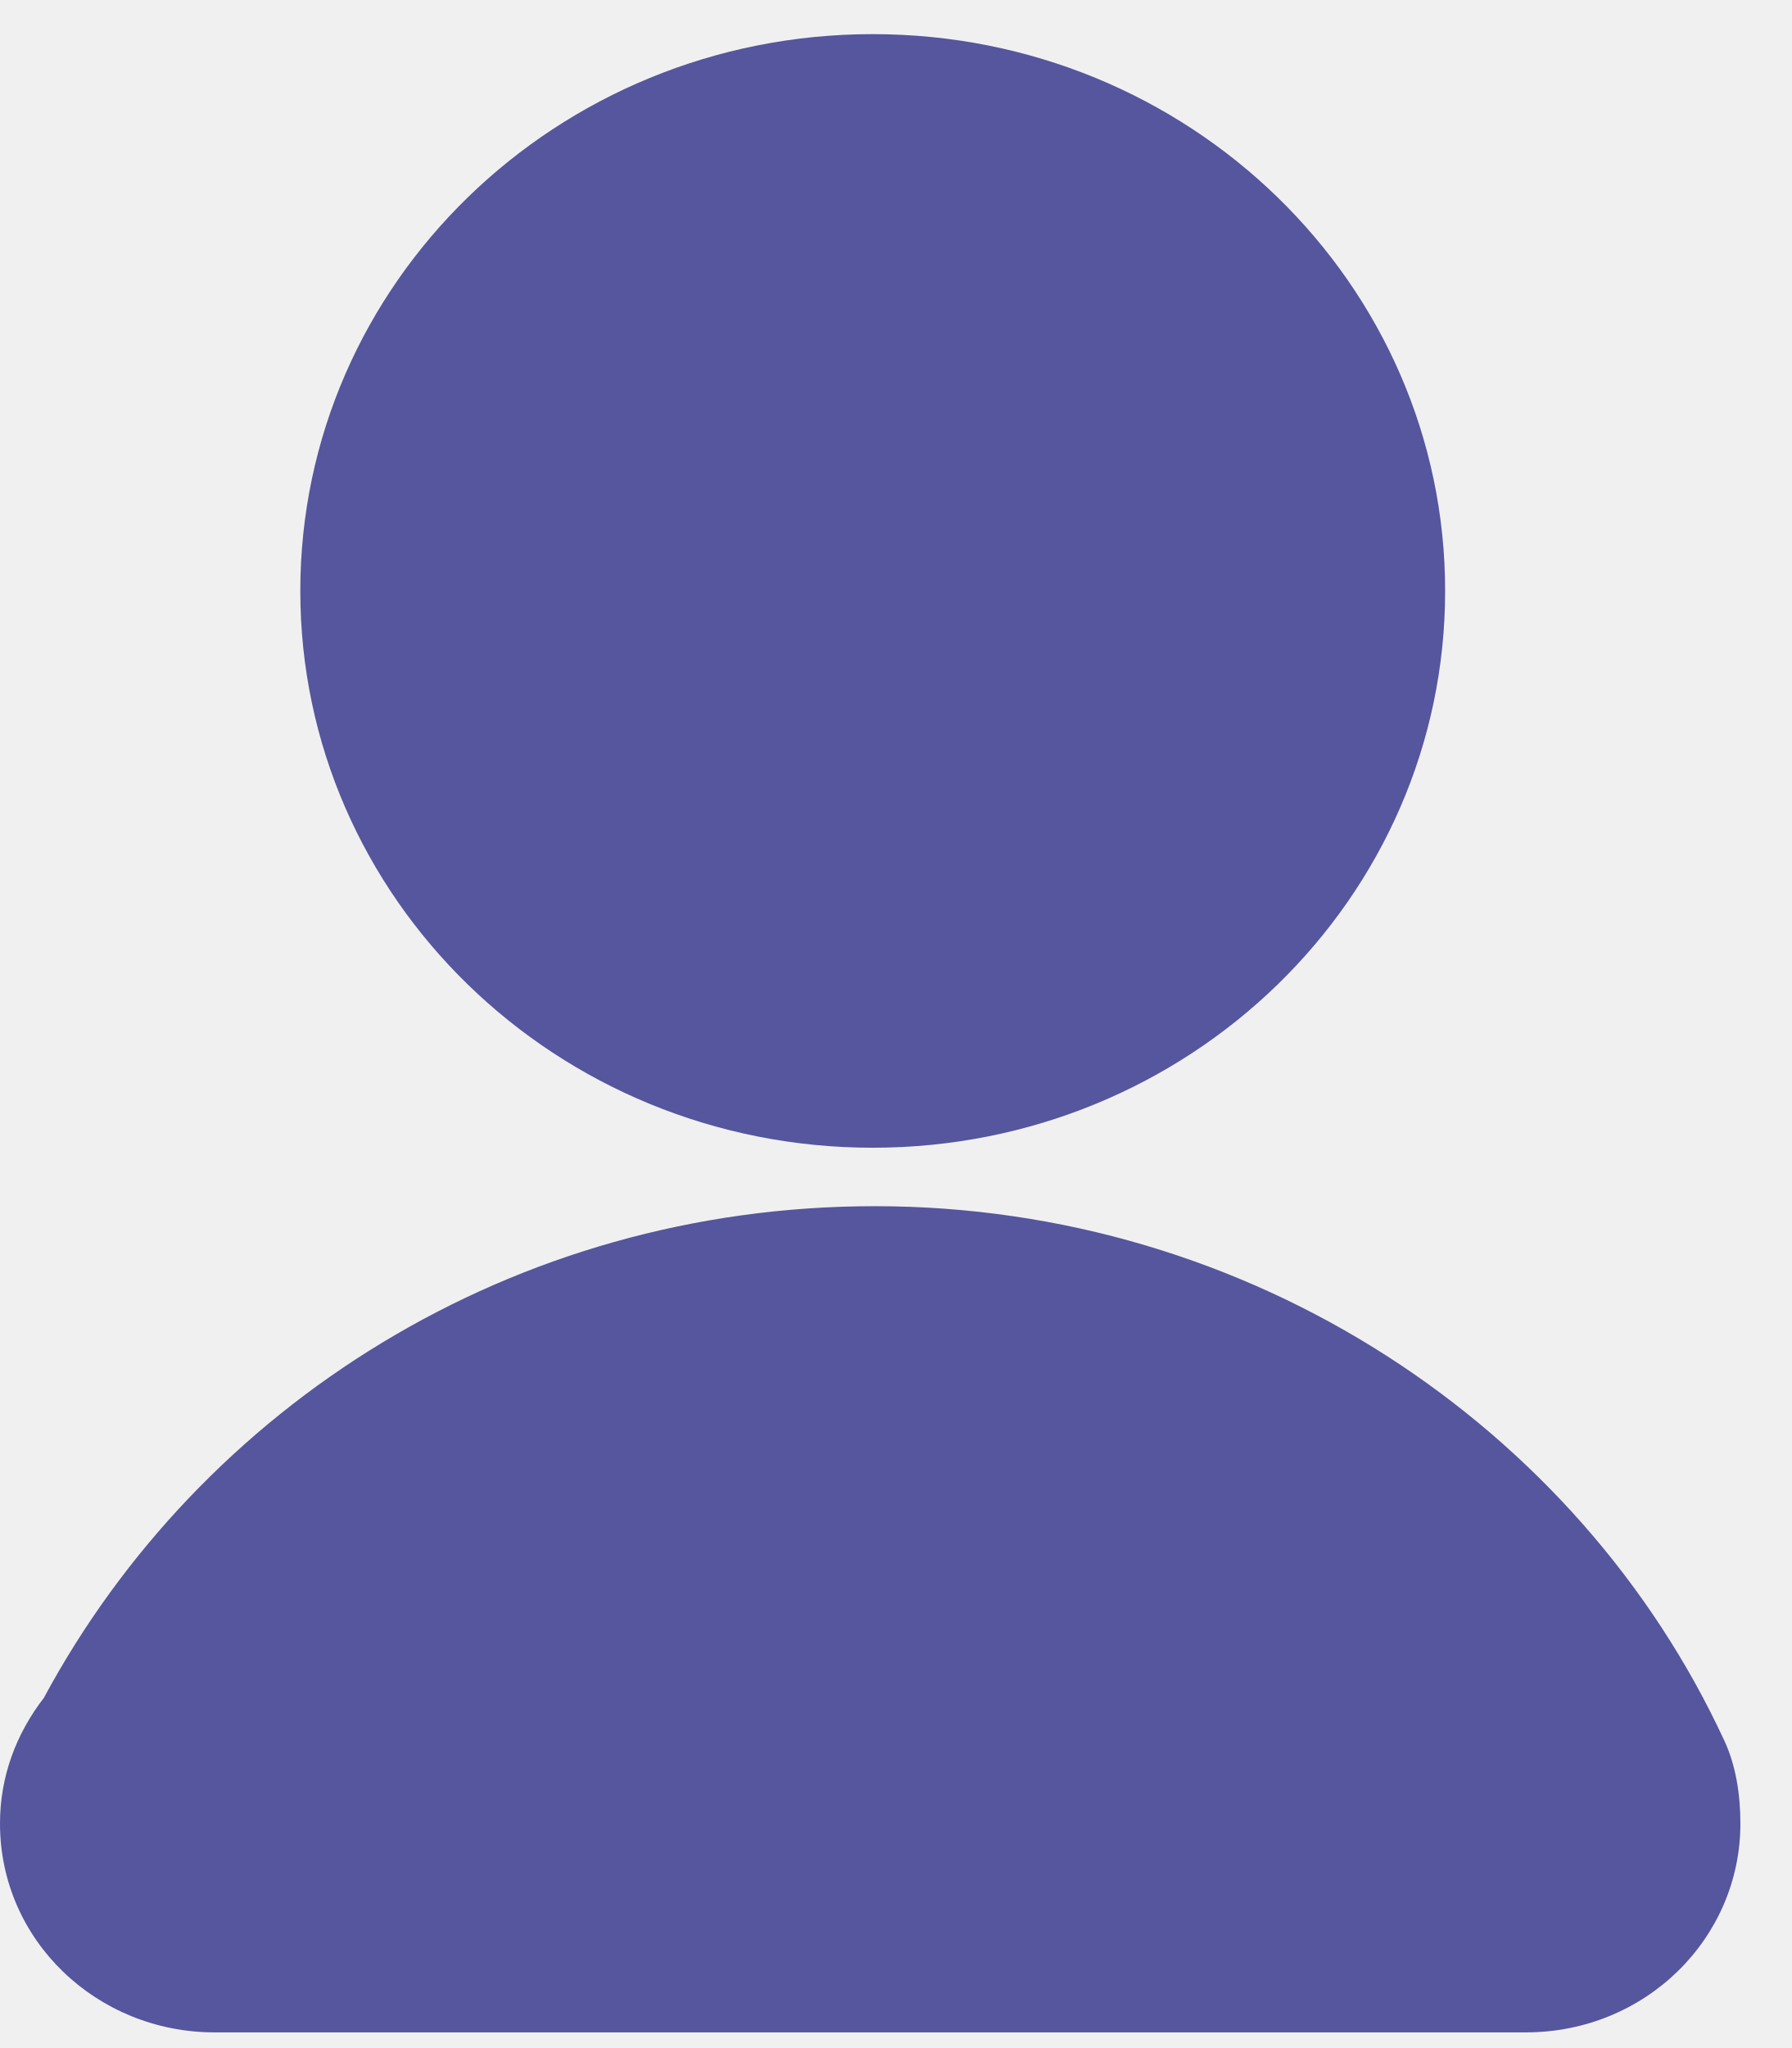
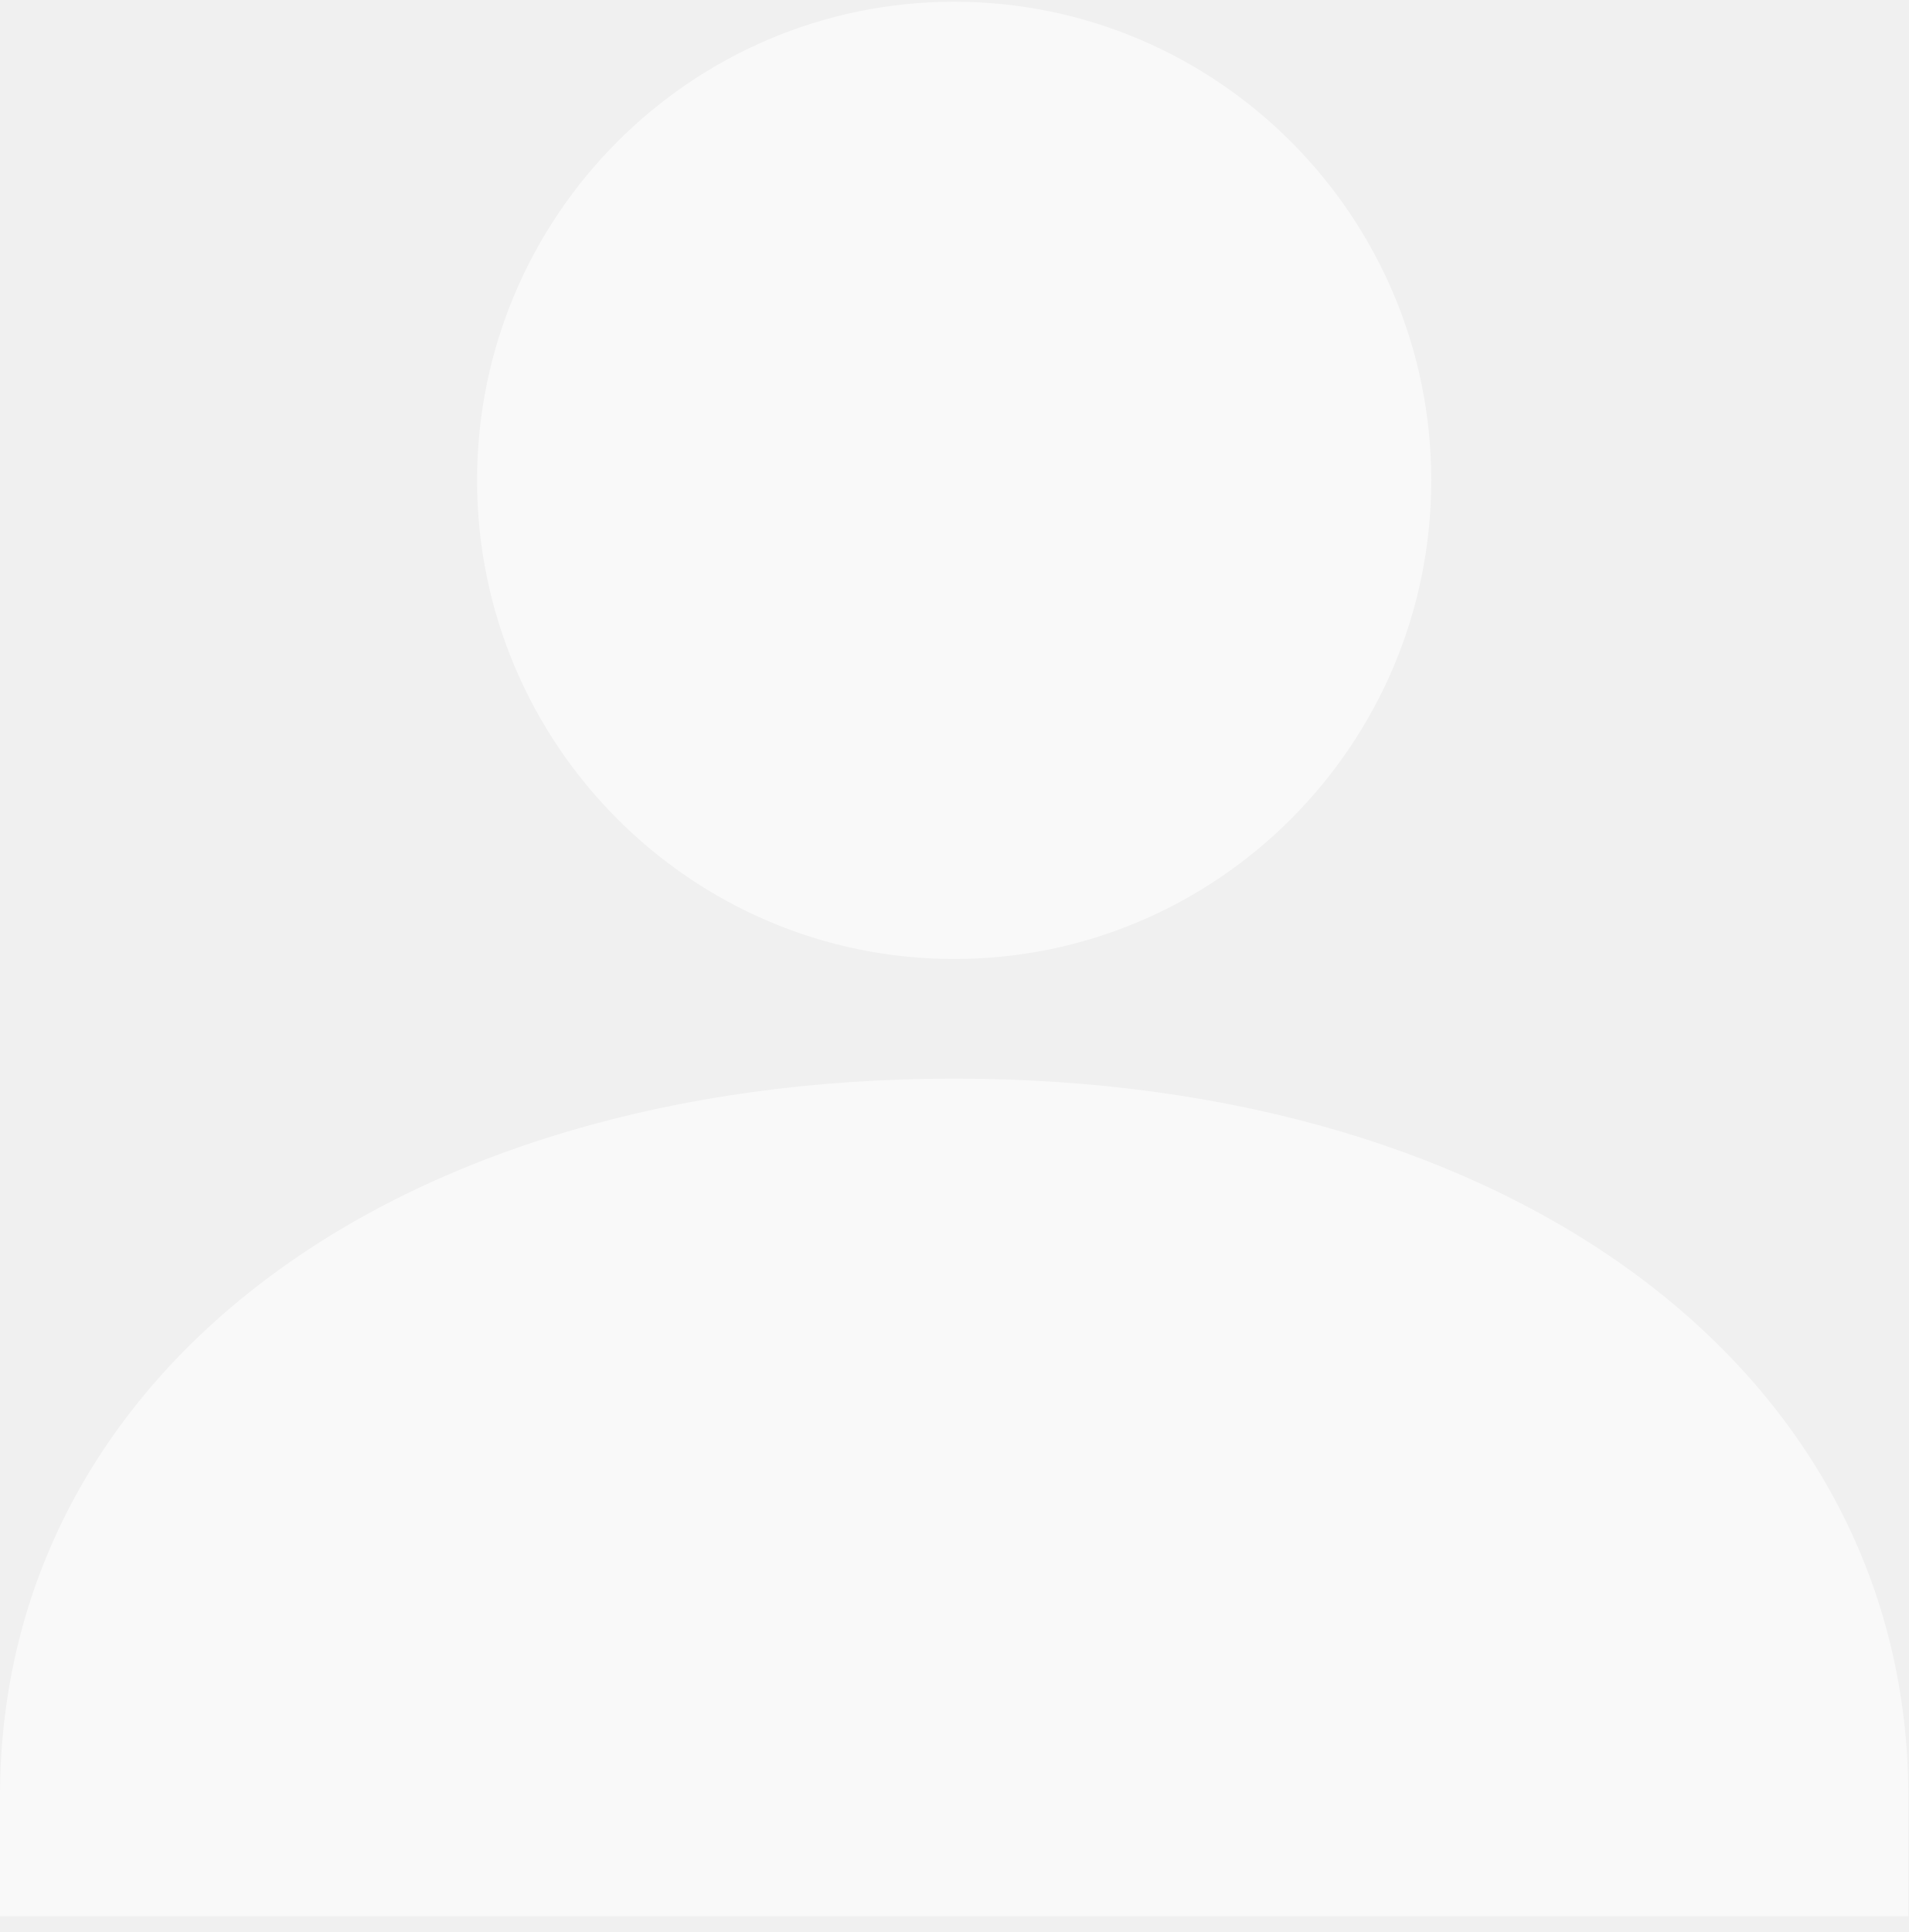
- <svg xmlns="http://www.w3.org/2000/svg" width="21" height="24" viewBox="0 0 21 24" fill="none">
-   <path d="M10.229 13.45C13.935 13.45 16.939 10.529 16.939 6.925C16.939 3.321 13.935 0.4 10.229 0.4C6.524 0.4 3.52 3.321 3.52 6.925C3.52 10.529 6.524 13.45 10.229 13.45Z" fill="#55569E" />
-   <path d="M20.211 20.397C18.506 16.713 14.665 14.135 10.254 14.135C6.006 14.135 2.354 16.477 0.514 19.897C0.189 20.318 0 20.818 0 21.37C0 22.739 1.136 23.817 2.516 23.817H17.884C19.291 23.817 20.4 22.712 20.4 21.37C20.4 21.028 20.346 20.686 20.211 20.397Z" fill="#55569E" />
+ <svg xmlns="http://www.w3.org/2000/svg" width="80" height="81" viewBox="0 0 80 81" fill="none">
+   <path d="M60 20.139C60 31.201 51.03 40.206 40 40.206C28.975 40.206 20 31.201 20 20.139C20 9.077 28.97 0.073 40 0.073C51.03 0.073 60 9.077 60 20.139ZM0 75.322C0 57.598 16.45 45.222 40 45.222C63.555 45.222 80 57.598 80 75.322V80.338H0V75.322Z" fill="white" fill-opacity="0.6" />
</svg>
